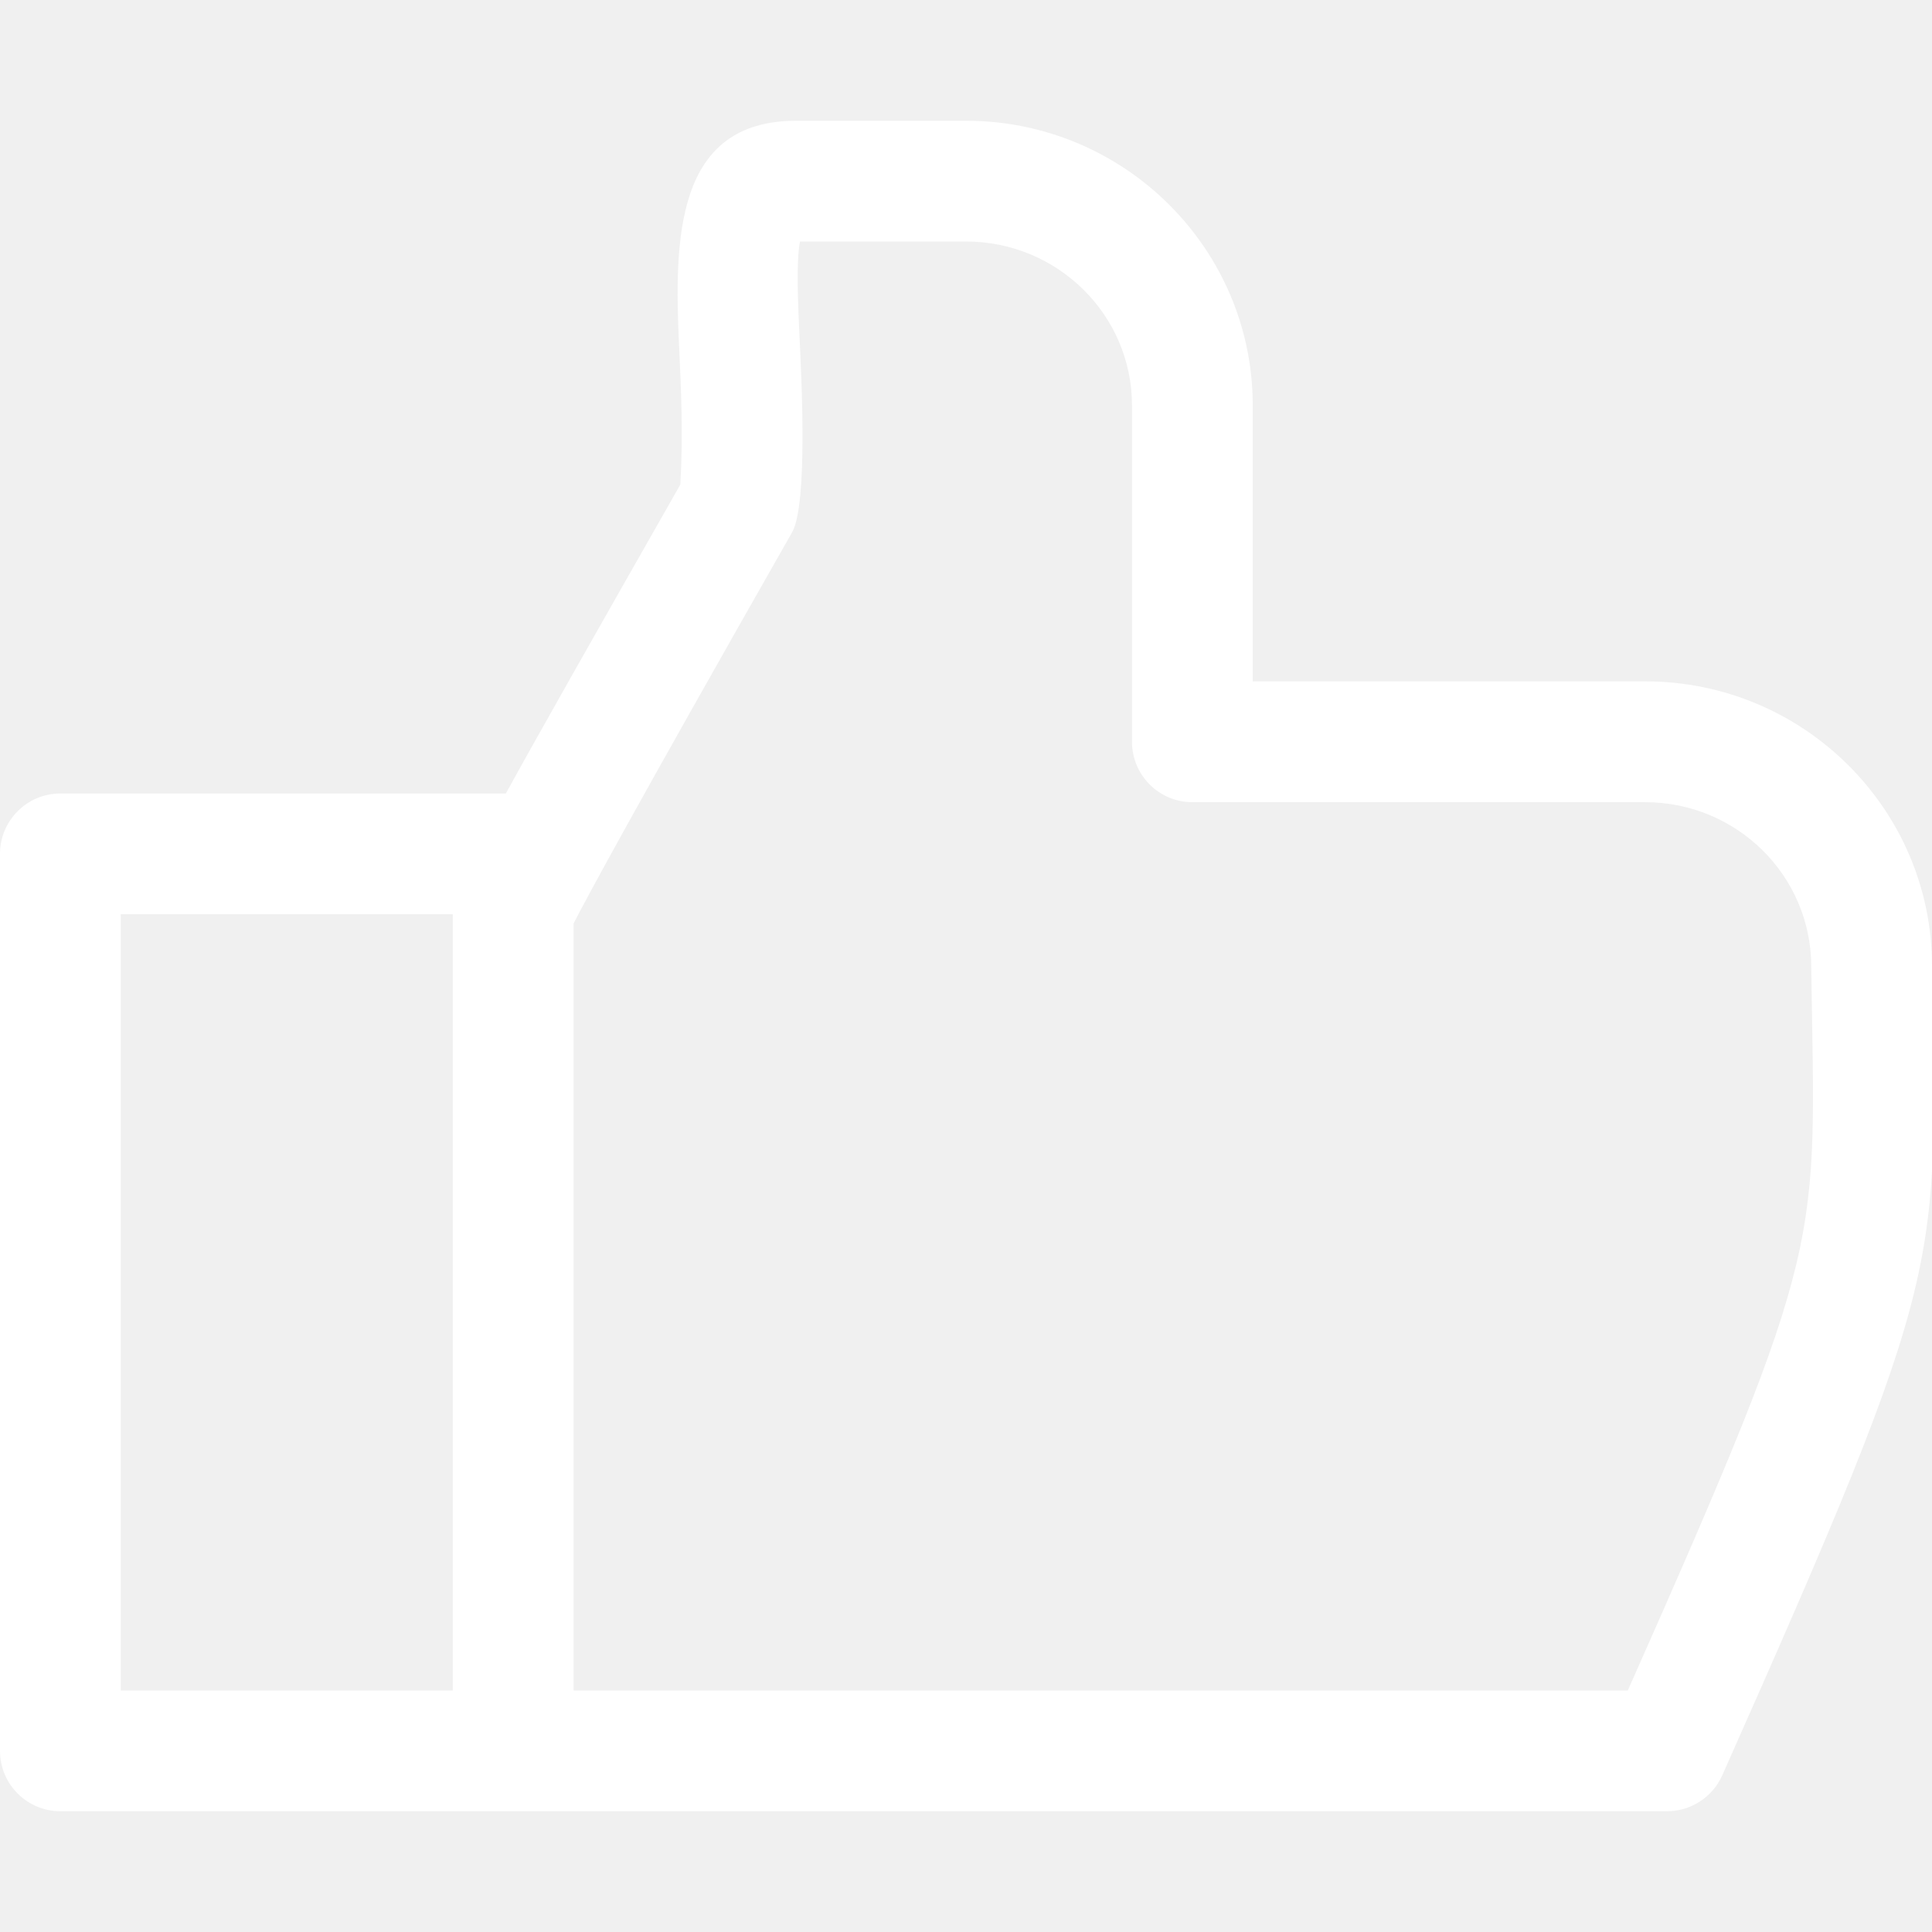
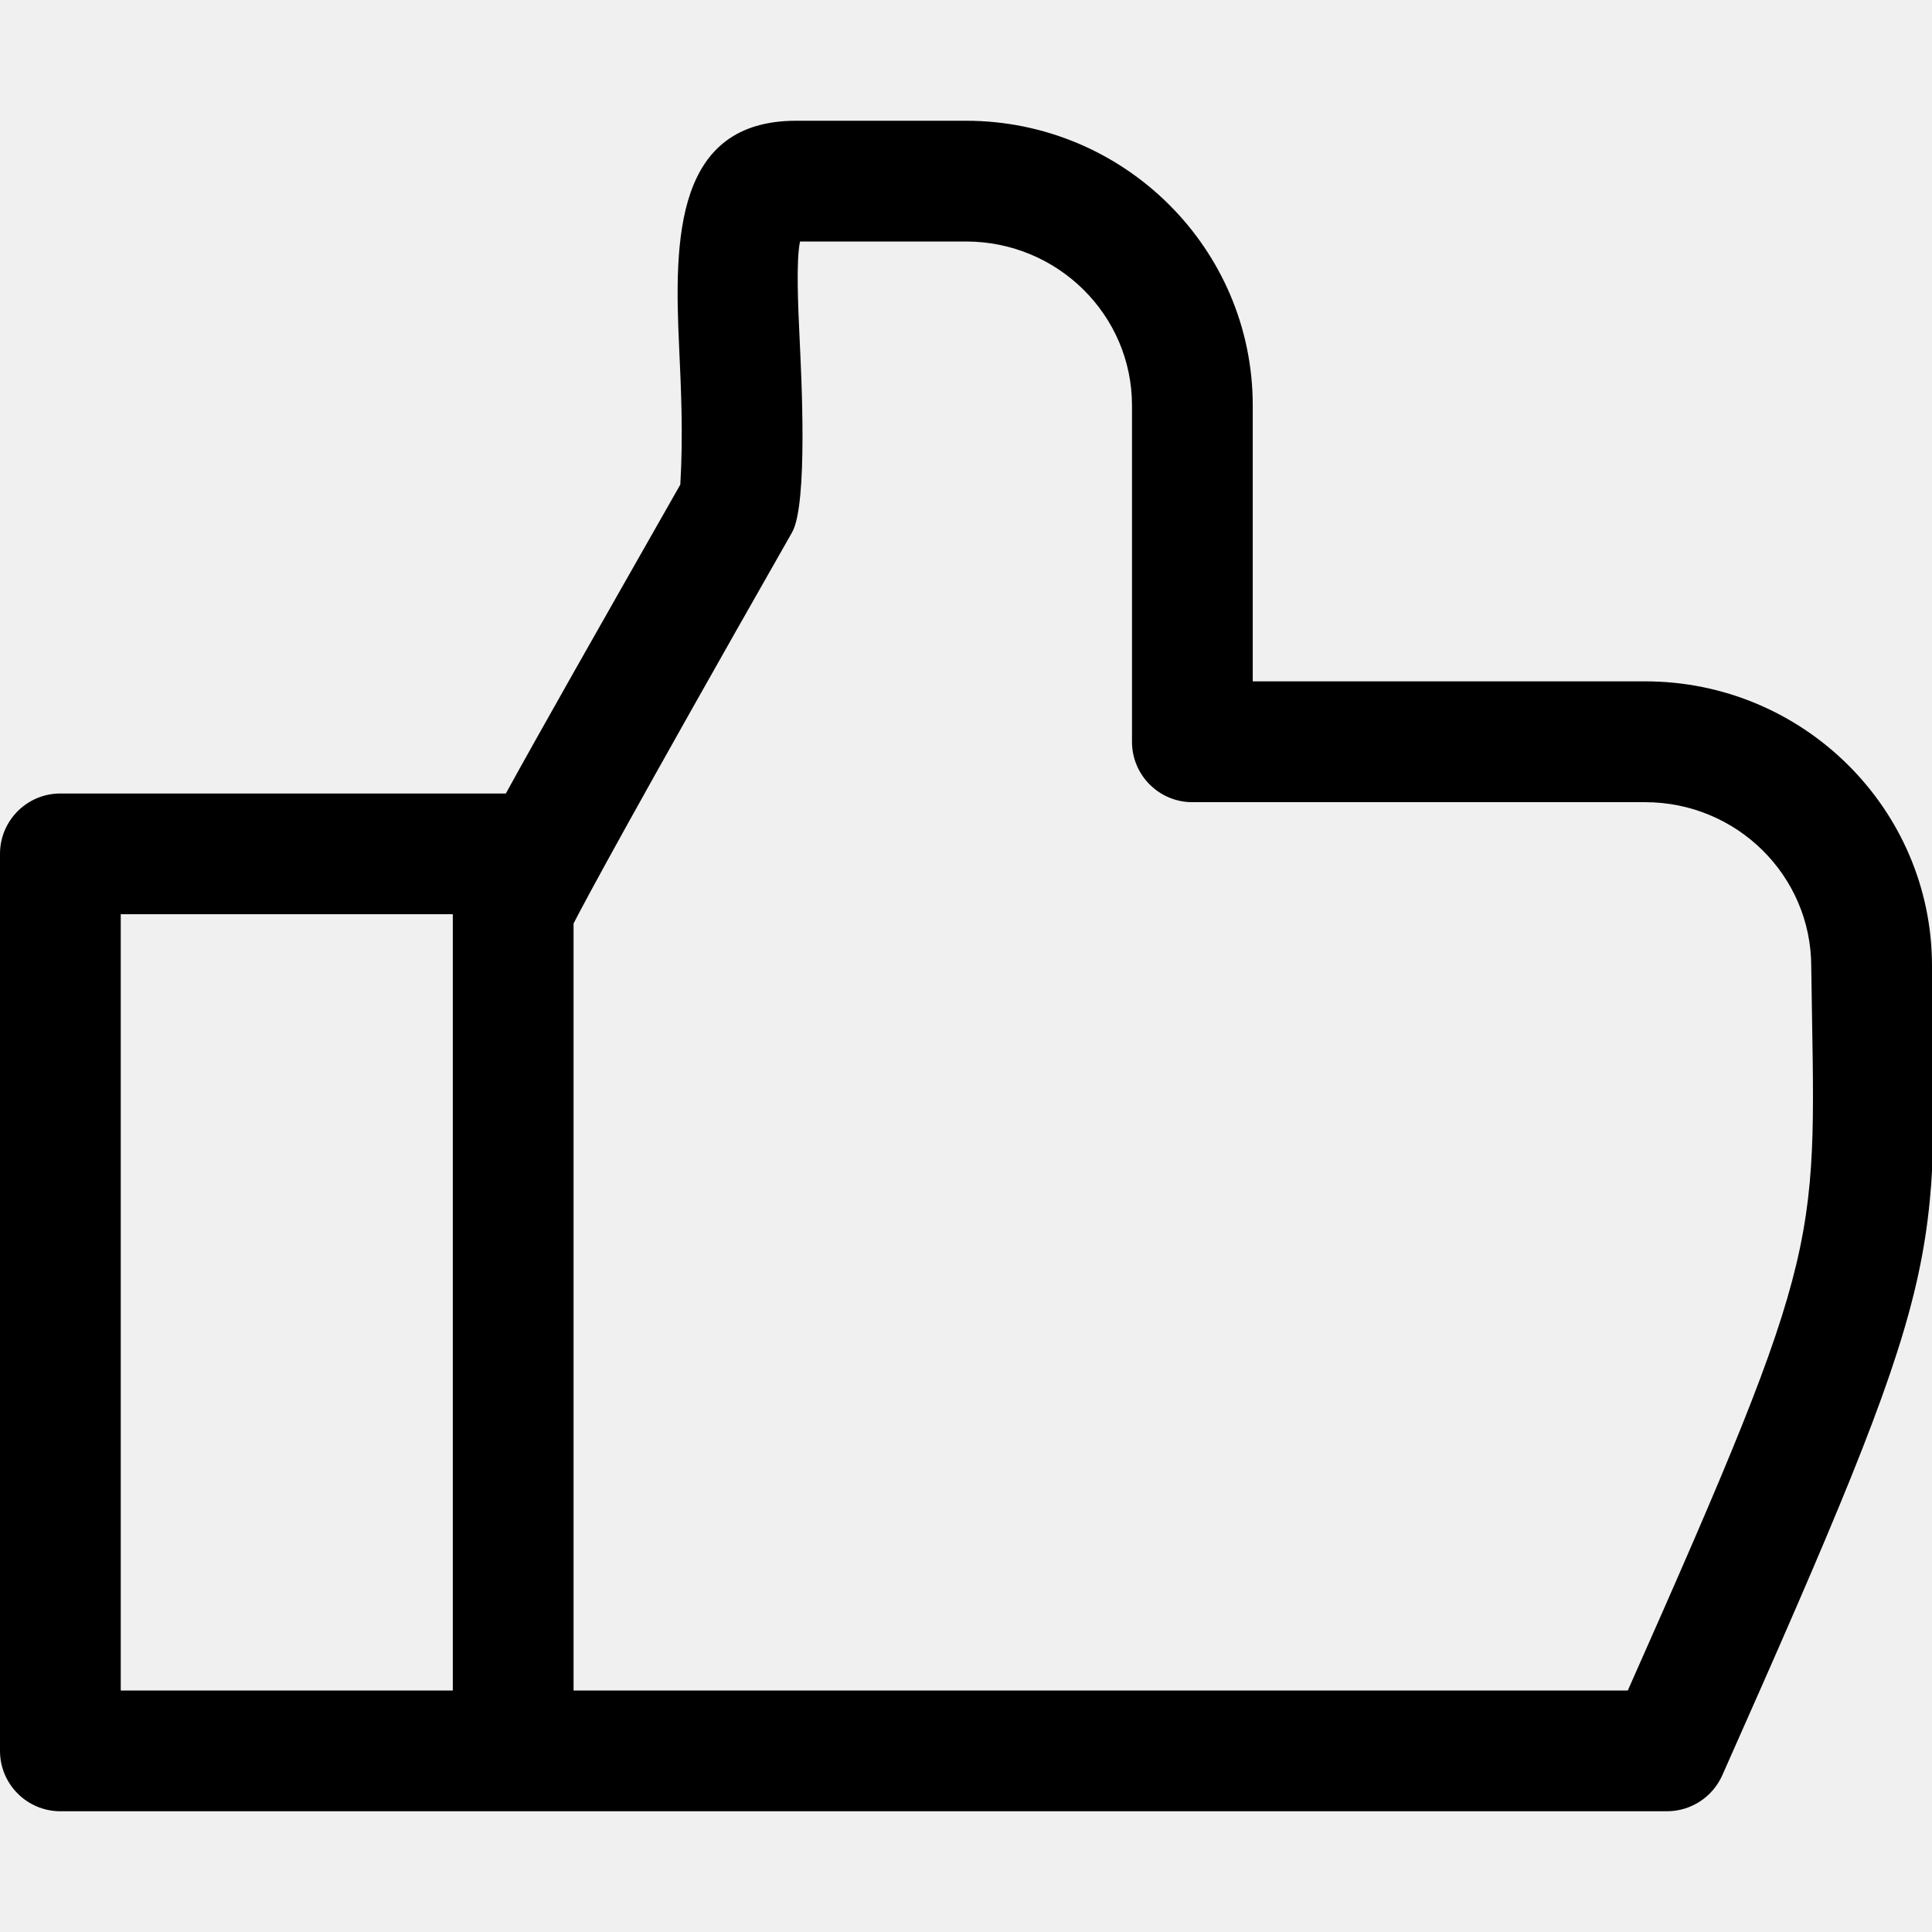
- <svg xmlns="http://www.w3.org/2000/svg" id="reg" enable-background="new 0 0 24 24" width="24" height="24" viewBox="0 0 24 24">
+ <svg xmlns="http://www.w3.org/2000/svg" enable-background="new 0 0 24 24" width="24" height="24" viewBox="0 0 24 24">
  <path d="m23.437 15.147c.042-.091.063-.19.063-.29v-2.857c0-1.575-1.29-2.857-2.875-2.857h-5.75v-4.286c0-1.576-1.29-2.857-2.875-2.857h-2.156c-.397 0-.719.32-.719.714v3.381l-2.78 4.836c-.063.109-.095.23-.095.355v10c0 .394.322.714.719.714h11.536c1.136 0 2.168-.668 2.626-1.697z" fill="none" />
  <path d="m1.219 22h5.594v-11.429h-5.594c-.397 0-.719.32-.719.714v10c0 .395.322.715.719.715z" fill="none" />
-   <path d="m24 12c0-1.95-1.598-3.536-3.563-3.536h-4.875v-3.428c0-1.95-1.598-3.536-3.562-3.536h-2.109c-1.502 0-1.518 1.463-1.455 2.8.024.521.052 1.106.015 1.72-1.074 1.888-1.748 3.074-2.167 3.837h-5.534c-.414 0-.75.336-.75.75v11.143c0 .414.336.75.75.75h19.958c.296 0 .564-.174.686-.445 2.832-6.37 2.658-6.281 2.606-10.055zm-18.375 9h-4.125v-9.643h4.124c0 .002.001.005.001.008zm14.596 0h-13.096v-9.528c.154-.3.715-1.347 2.714-4.858.201-.352.114-1.972.095-2.385-.02-.424-.046-.985.004-1.229h2.062c1.138 0 2.062.913 2.062 2.036v4.179c0 .414.336.75.75.75h5.625c1.138 0 2.063.913 2.063 2.043.047 3.486.222 3.358-2.279 8.992z" fill="#ffffff" />
+   <path d="m24 12c0-1.95-1.598-3.536-3.563-3.536h-4.875v-3.428c0-1.95-1.598-3.536-3.562-3.536h-2.109c-1.502 0-1.518 1.463-1.455 2.8.024.521.052 1.106.015 1.72-1.074 1.888-1.748 3.074-2.167 3.837h-5.534c-.414 0-.75.336-.75.75v11.143c0 .414.336.75.75.75h19.958c.296 0 .564-.174.686-.445 2.832-6.37 2.658-6.281 2.606-10.055zm-18.375 9h-4.125v-9.643h4.124c0 .002.001.005.001.008zm14.596 0h-13.096v-9.528c.154-.3.715-1.347 2.714-4.858.201-.352.114-1.972.095-2.385-.02-.424-.046-.985.004-1.229h2.062c1.138 0 2.062.913 2.062 2.036v4.179c0 .414.336.75.75.75h5.625c1.138 0 2.063.913 2.063 2.043.047 3.486.222 3.358-2.279 8.992z" />
</svg>
